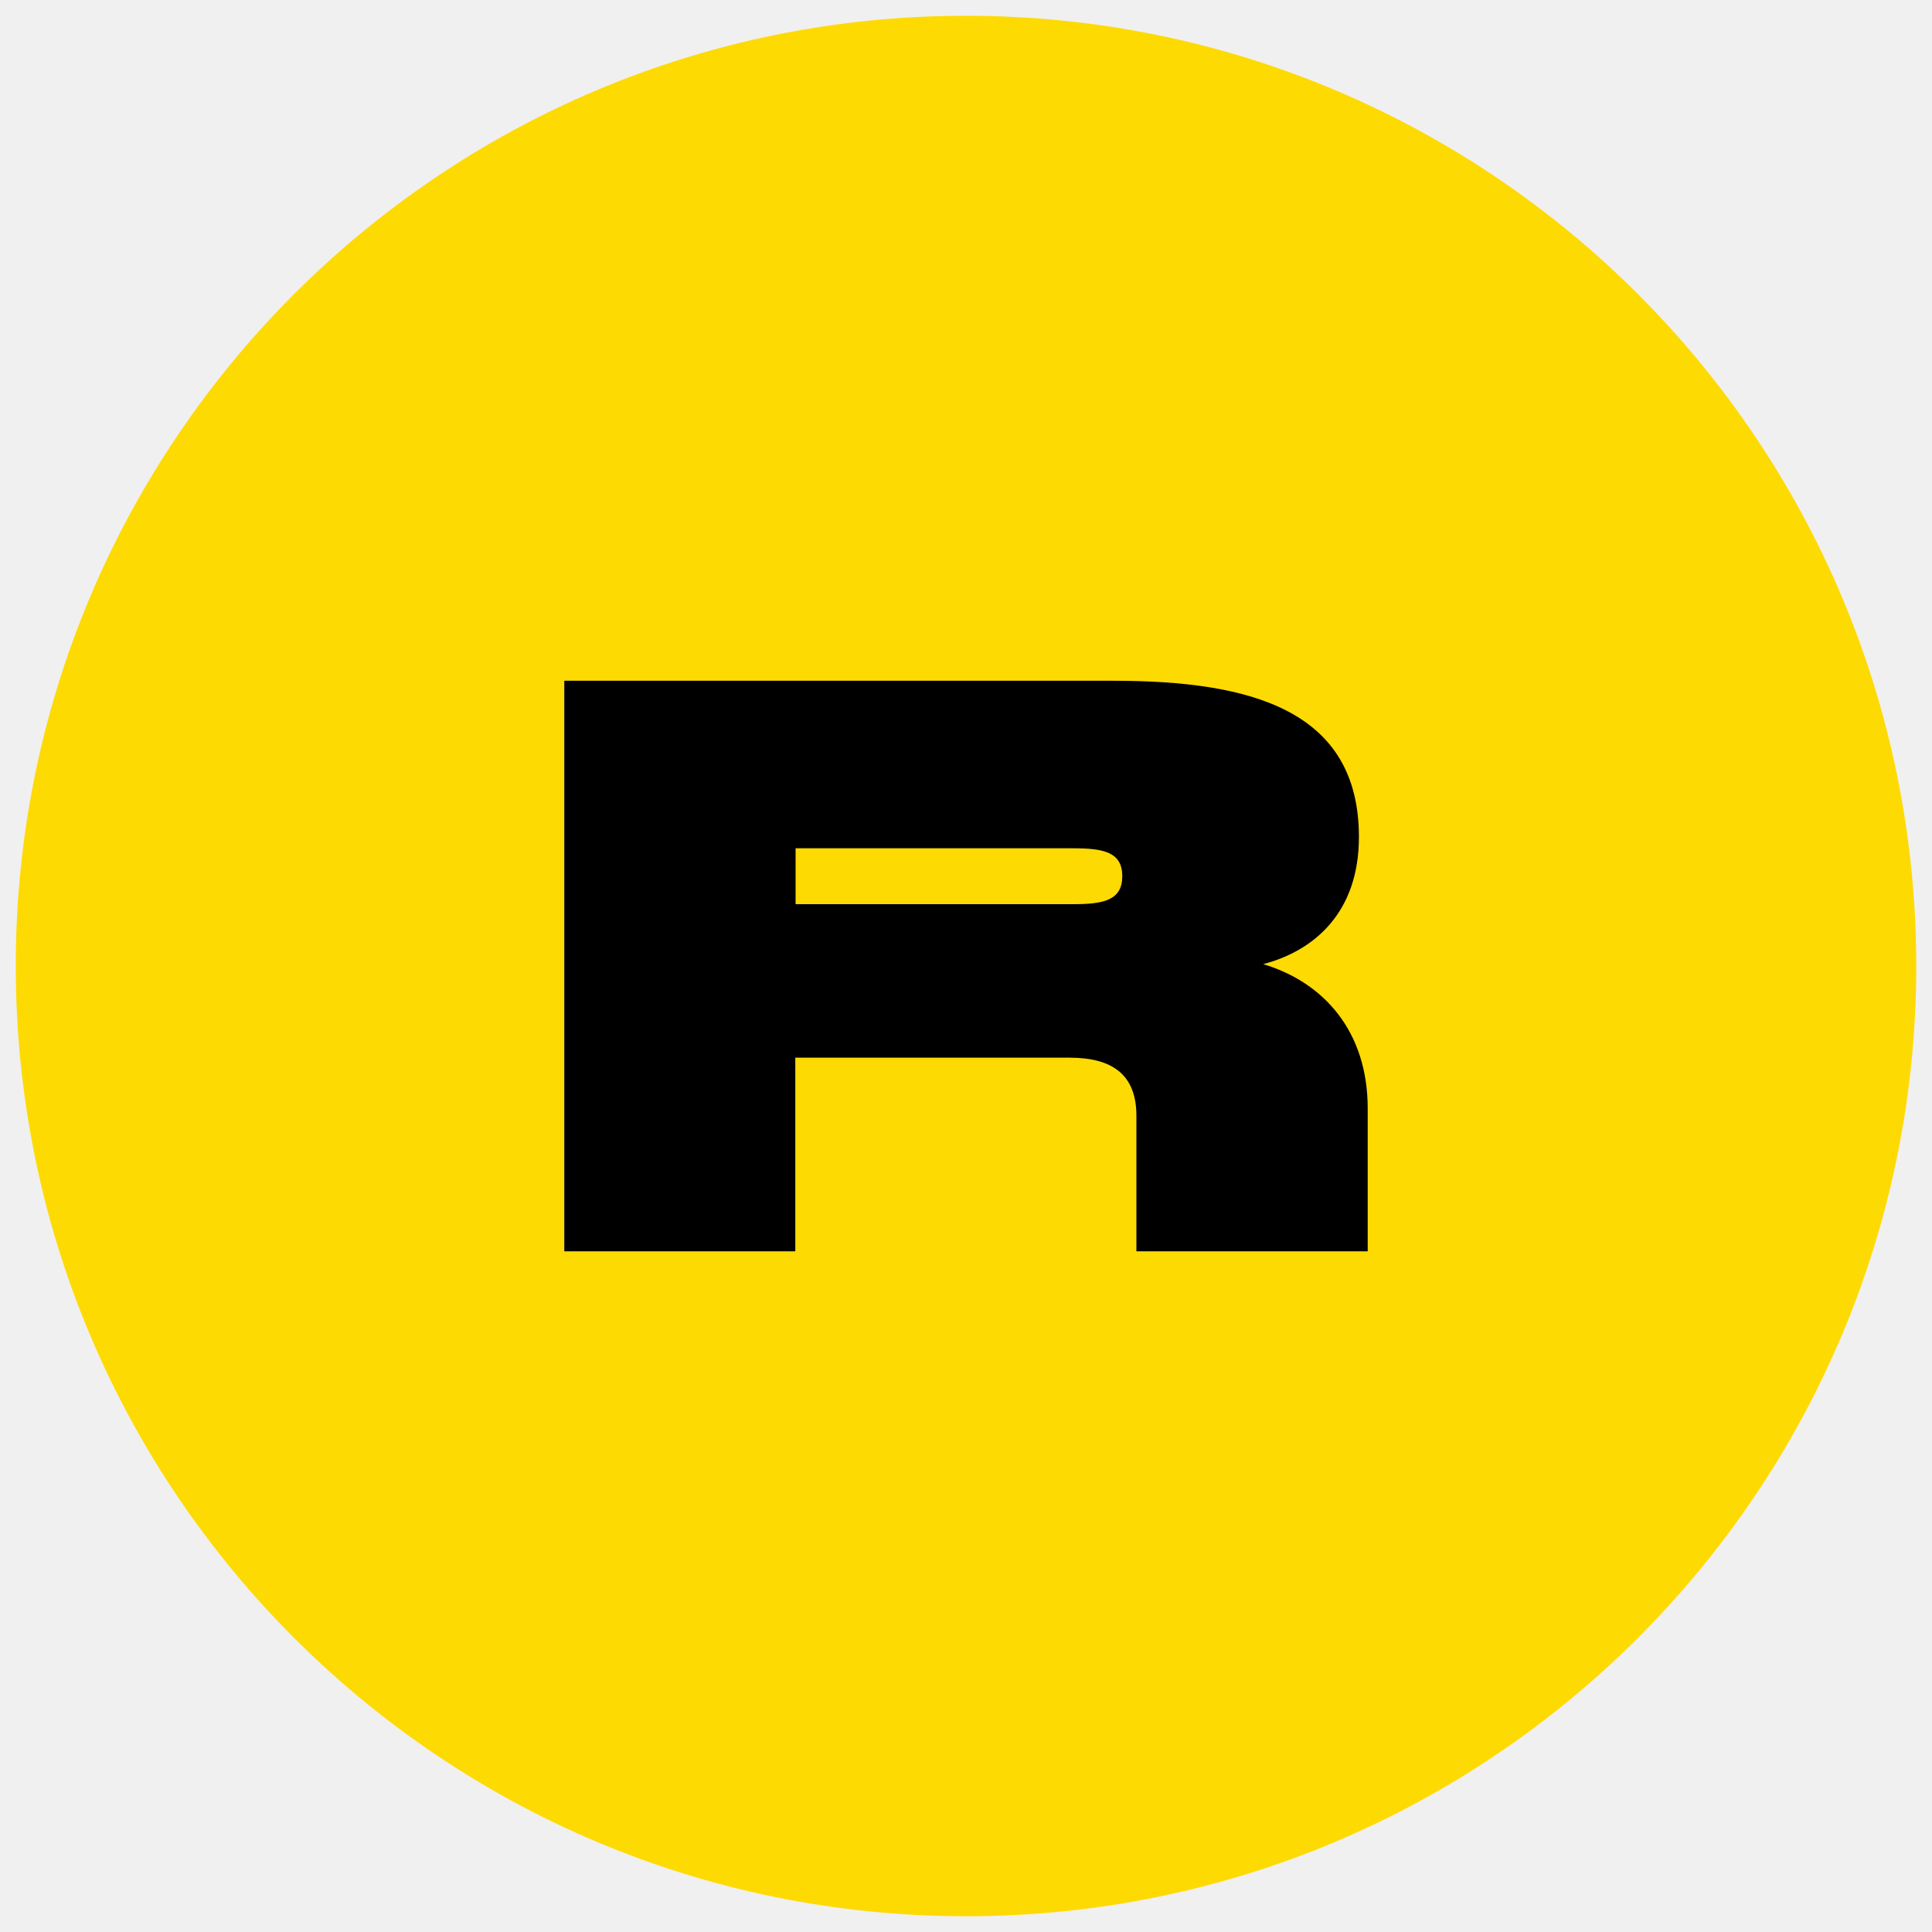
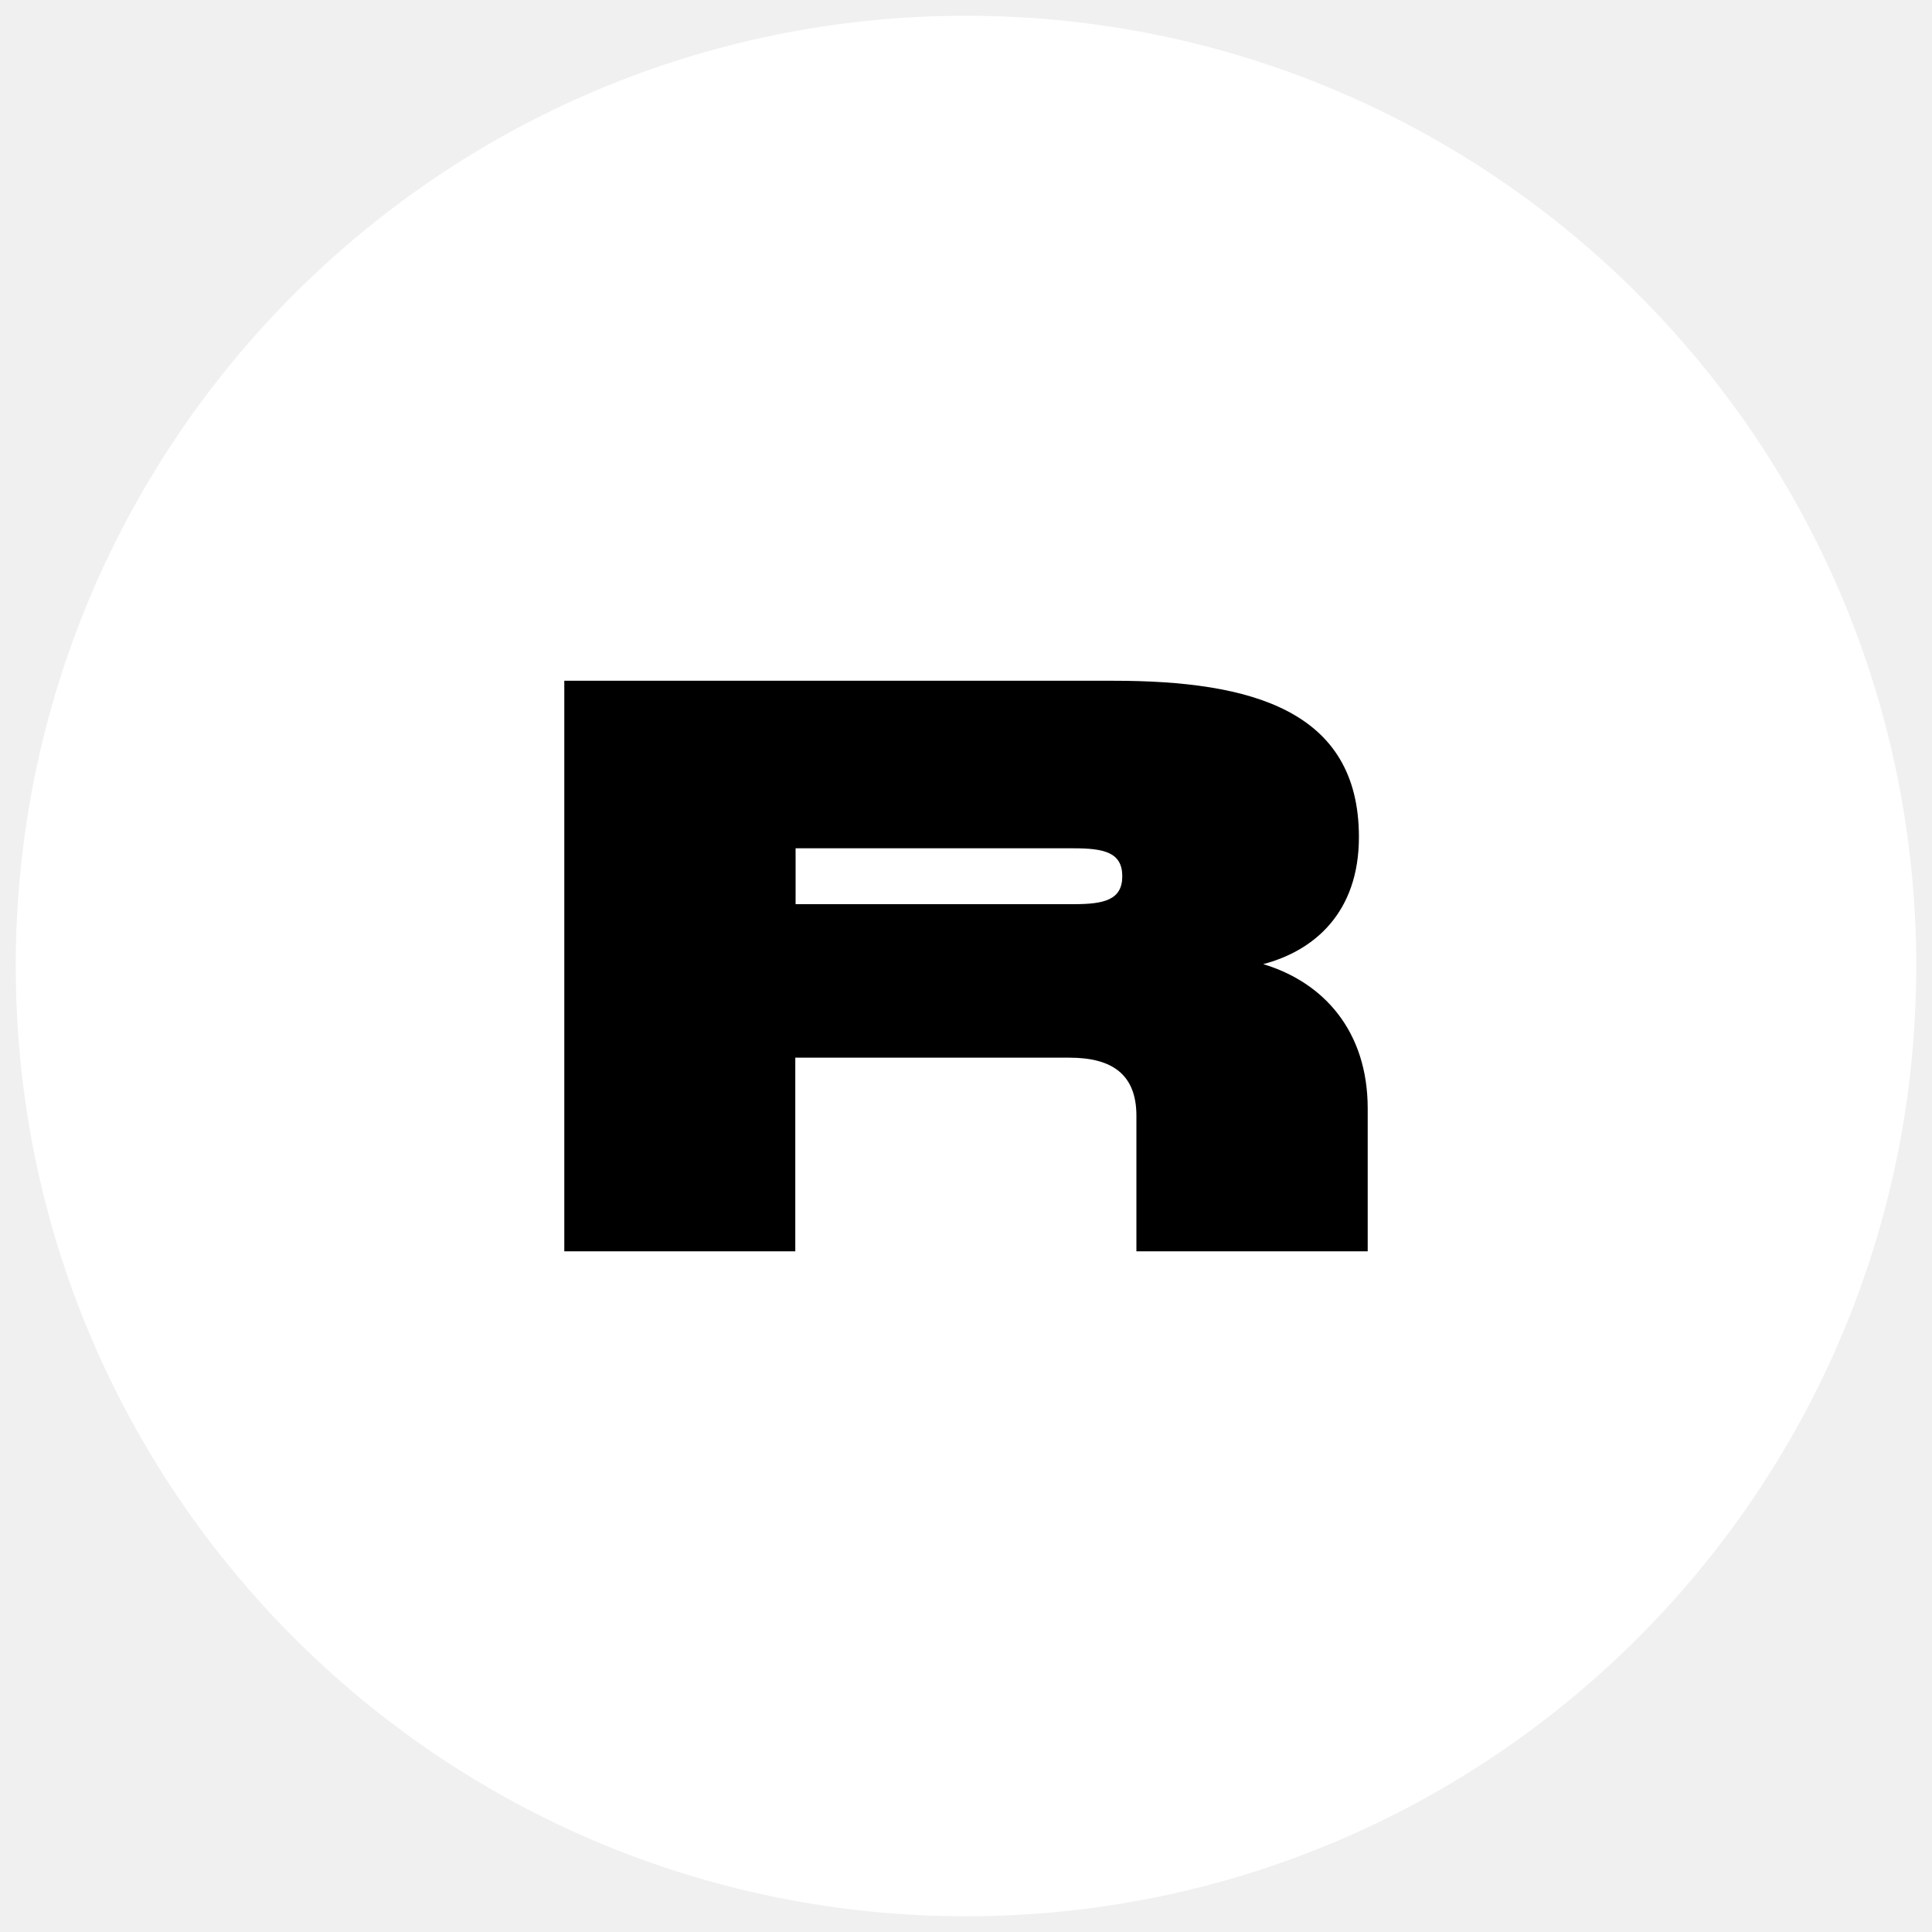
<svg xmlns="http://www.w3.org/2000/svg" version="1.1" id="Symbols" x="0px" y="0px" viewBox="0 0 64 64" style="enable-background:new 0 0 64 64;" xml:space="preserve">
  <style type="text/css">
- 	.st0{fill:#FFFFFF;filter:url(#Adobe_OpacityMaskFilter);}
- 	.st1{mask:url(#mask0_112_7146_00000008845039539712777760000007286939943601532295_);}
- 	.st2{fill-rule:evenodd;clip-rule:evenodd;fill:#FFFFFF;}
- 	.st3{fill-rule:evenodd;clip-rule:evenodd;fill:#94A6C3;}
- 	.st4{fill-rule:evenodd;clip-rule:evenodd;fill:#1B314F;}
- 	.st5{fill-rule:evenodd;clip-rule:evenodd;fill:#FFD923;}
- 	.st6{fill-rule:evenodd;clip-rule:evenodd;fill:#D82122;}
- 	.st7{fill:#40649F;}
- 	.st8{fill:#0000FF;}
- 	.st9{fill:#0028FF;}
- 	.st10{fill:#0018FF;}
- 	.st11{fill:#0000F1;}
- 	.st12{fill:#0000DA;}
- 	.st13{fill:#0058FF;}
- 	.st14{fill:#0048FF;}
- 	.st15{fill:#0014FF;}
- 	.st16{fill:#0000E8;}
- 	.st17{fill:#0000C4;}
- 	.st18{fill:#003CFF;}
- 	.st19{fill:#0008FF;}
- 	.st20{fill:#0000C8;}
- 	.st21{fill:#0090FF;}
- 	.st22{fill:#0084FF;}
- 	.st23{fill:#0068FF;}
- 	.st24{fill:#0000F6;}
- 	.st25{fill:#0000D1;}
- 	.st26{fill:#0000AD;}
- 	.st27{fill:#0000BB;}
- 	.st28{fill:#009CFF;}
- 	.st29{fill:#0078FF;}
- 	.st30{fill:#0000ED;}
- 	.st31{fill:#00CCFF;}
- 	.st32{fill:#002CFF;}
- 	.st33{fill:#00C4FF;}
- 	.st34{fill:#0050FF;}
- 	.st35{fill:#0000A4;}
- 	.st36{fill:#0000B6;}
- 	.st37{fill:#0000D6;}
- 	.st38{fill:#0004FF;}
- 	.st39{fill:#0000BF;}
- 	.st40{fill:#00D8FF;}
- 	.st41{fill:#0034FF;}
- 	.st42{fill:#00009F;}
- 	.st43{fill:#00BCFF;}
- 	.st44{fill:#23FFD4;}
- 	.st45{fill:#00ACFF;}
- 	.st46{fill:#1CFFDB;}
- 	.st47{fill:#0070FF;}
- 	.st48{fill:#000096;}
- 	.st49{fill:#26FFD1;}
- 	.st50{fill:#0044FF;}
- 	.st51{fill:#00E0FB;}
- 	.st52{fill:#0064FF;}
- 	.st53{fill:#19FFDE;}
- 	.st54{fill:#001CFF;}
- 	.st55{fill:#0000A8;}
- 	.st56{fill:#5AFF9D;}
- 	.st57{fill:#008CFF;}
- 	.st58{fill:#00B8FF;}
- 	.st59{fill:#00009B;}
- 	.st60{fill:#000092;}
- 	.st61{fill:#000CFF;}
- 	.st62{fill:#5DFF9A;}
- 	.st63{fill:#2CFFCA;}
- 	.st64{fill:#56FFA0;}
- 	.st65{fill:#000089;}
- 	.st66{fill:#006CFF;}
- 	.st67{fill:#16FFE1;}
- 	.st68{fill:#06ECF1;}
- 	.st69{fill:#94FF63;}
- 	.st70{fill:#0024FF;}
- 	.st71{fill:#005CFF;}
- 	.st72{fill:#0000DF;}
- 	.st73{fill:#0038FF;}
- 	.st74{fill:#90FF66;}
- 	.st75{fill:#00008D;}
- 	.st76{fill:#0030FF;}
- 	.st77{fill:#00A0FF;}
- 	.st78{fill:#33FFC4;}
- 	.st79{fill:#00B0FF;}
- 	.st80{fill:#00C8FF;}
- 	.st81{fill:#CAFF2C;}
- 	.st82{fill:#0000CD;}
- 	.st83{fill:#CEFF29;}
- 	.st84{fill:#C7FF30;}
- 	.st85{fill:#60FF97;}
- 	.st86{fill:#0040FF;}
- 	.st87{fill:#000080;}
- 	.st88{fill:#0FF8E7;}
- 	.st89{fill:#0060FF;}
- 	.st90{fill:#0054FF;}
- 	.st91{fill:#0074FF;}
- 	.st92{fill:#C1FF36;}
- 	.st93{fill:#000084;}
- 	.st94{fill:#97FF60;}
- 	.st95{fill:#004CFF;}
- 	.st96{fill:#D1FF26;}
- 	.st97{fill:#36FFC1;}
- 	.st98{fill:#8DFF6A;}
- 	.st99{fill:#FFEA00;}
- 	.st100{fill:#FBF100;}
- 	.st101{fill:#0080FF;}
- 	.st102{fill:#FFE200;}
- 	.st103{fill:#53FFA4;}
- 	.st104{fill:#007CFF;}
- 	.st105{fill:#63FF94;}
- 	.st106{fill:#0000FA;}
- 	.st107{fill:#F1FC06;}
- 	.st108{fill:#BEFF39;}
- 	.st109{fill:#D4FF23;}
- 	.st110{fill:#FFDB00;}
- 	.st111{fill:#0094FF;}
- 	.st112{fill:#FFB200;}
- 	.st113{fill:#13FCE4;}
- 	.st114{fill:#FFBD00;}
- 	.st115{fill:#0020FF;}
- 	.st116{fill:#FFA700;}
- 	.st117{fill:#3CFFBA;}
- 	.st118{fill:#00D0FF;}
- 	.st119{fill:#00A4FF;}
- 	.st120{fill:#EBFF0C;}
- 	.st121{fill:#FFC800;}
- 	.st122{fill:#00DCFE;}
- 	.st123{fill:#B7FF40;}
- 	.st124{fill:#FFD700;}
- 	.st125{fill:#FF7A00;}
- 	.st126{fill:#FF9C00;}
- 	.st127{fill:#FF8900;}
- 	.st128{fill:#00E4F8;}
- 	.st129{fill:#D7FF1F;}
- 	.st130{fill:#02E8F4;}
- 	.st131{fill:#FF6F00;}
- 	.st132{fill:#FF9800;}
- 	.st133{fill:#00A8FF;}
- 	.st134{fill:#1FFFD7;}
- 	.st135{fill:#E1FF16;}
- 	.st136{fill:#0CF4EB;}
- 	.st137{fill:#FF6000;}
- 	.st138{fill:#43FFB4;}
- 	.st139{fill:#FF4E00;}
- 	.st140{fill:#FFAB00;}
- 	.st141{fill:#FF9400;}
- 	.st142{fill:#FF6400;}
- 	.st143{fill:#50FFA7;}
- 	.st144{fill:#4DFFAA;}
- 	.st145{fill:#B4FF43;}
- 	.st146{fill:#00D4FF;}
- 	.st147{fill:#FF3F00;}
- 	.st148{fill:#FFD300;}
- 	.st149{fill:#49FFAD;}
- 	.st150{fill:#66FF90;}
- 	.st151{fill:#09F0EE;}
- 	.st152{fill:#FF3B00;}
- 	.st153{fill:#FF8600;}
- 	.st154{fill:#46FFB1;}
- 	.st155{fill:#FF2900;}
- 	.st156{fill:#80FF77;}
- 	.st157{fill:#FFB900;}
- 	.st158{fill:#8AFF6D;}
- 	.st159{fill:#29FFCE;}
- 	.st160{fill:#FF3000;}
- 	.st161{fill:#FF5900;}
- 	.st162{fill:#0098FF;}
- 	.st163{fill:#FF1600;}
- 	.st164{fill:#00B4FF;}
- 	.st165{fill:#FF9100;}
- 	.st166{fill:#39FFBE;}
- 	.st167{fill:#FF2200;}
- 	.st168{fill:#ADFF49;}
- 	.st169{fill:#FF3800;}
- 	.st170{fill:#F60B00;}
- 	.st171{fill:#00C0FF;}
- 	.st172{fill:#FFCC00;}
- 	.st173{fill:#AAFF4D;}
- 	.st174{fill:#BAFF3C;}
- 	.st175{fill:#FFD000;}
- 	.st176{fill:#F10800;}
- 	.st177{fill:#DF0000;}
- 	.st178{fill:#E4FF13;}
- 	.st179{fill:#FA0F00;}
- 	.st180{fill:#FF2500;}
- 	.st181{fill:#DBFF1C;}
- 	.st182{fill:#0000B2;}
- 	.st183{fill:#A7FF50;}
- 	.st184{fill:#FF5500;}
- 	.st185{fill:#30FFC7;}
- 	.st186{fill:#ED0400;}
- 	.st187{fill:#FF1E00;}
- 	.st188{fill:#C80000;}
- 	.st189{fill:#CD0000;}
- 	.st190{fill:#D10000;}
- 	.st191{fill:#A4FF53;}
- 	.st192{fill:#FF8D00;}
- 	.st193{fill:#FFB600;}
- 	.st194{fill:#E40000;}
- 	.st195{fill:#FFC100;}
- 	.st196{fill:#F8F500;}
- 	.st197{fill:#FF7E00;}
- 	.st198{fill:#83FF73;}
- 	.st199{fill:#FFC400;}
- 	.st200{fill:#40FFB7;}
- 	.st201{fill:#6AFF8D;}
- 	.st202{fill:#FF1300;}
- 	.st203{fill:#D60000;}
- 	.st204{fill:#FF4300;}
- 	.st205{fill:#FF6C00;}
- 	.st206{fill:#BB0000;}
- 	.st207{fill:#FF4700;}
- 	.st208{fill:#FFA300;}
- 	.st209{fill:#FF5200;}
- 	.st210{fill:#B20000;}
- 	.st211{fill:#A0FF56;}
- 	.st212{fill:#FF8200;}
- 	.st213{fill:#87FF70;}
- 	.st214{fill:#E7FF0F;}
- 	.st215{fill:#FF5D00;}
- 	.st216{fill:#FF3400;}
- 	.st217{fill:#BF0000;}
- 	.st218{fill:#FF6800;}
- 	.st219{fill:#7DFF7A;}
- 	.st220{fill:#FFE600;}
- 	.st221{fill:#FF7300;}
- 	.st222{fill:#A40000;}
- 	.st223{fill:#DA0000;}
- 	.st224{fill:#9DFF5A;}
- 	.st225{fill:#E80000;}
- 	.st226{fill:#FFAE00;}
- 	.st227{fill:#DEFF19;}
- 	.st228{fill:#9F0000;}
- 	.st229{fill:#A80000;}
- 	.st230{fill:#FEED00;}
- 	.st231{fill:#FF1A00;}
- 	.st232{fill:#C4FF33;}
- 	.st233{fill:#B60000;}
- 	.st234{fill:#9AFF5D;}
- 	.st235{fill:#960000;}
- 	.st236{fill:#F4F802;}
- 	.st237{fill:#EEFF09;}
- 	.st238{fill:#FF9F00;}
- 	.st239{fill:#FFDE00;}
- 	.st240{fill:#6DFF8A;}
- 	.st241{fill:#B1FF46;}
- 	.st242{fill:#890000;}
- 	.st243{fill:#FF2D00;}
- 	.st244{fill:#9B0000;}
- 	.st245{fill:#8D0000;}
- 	.st246{fill:#0010FF;}
- 	.st247{fill:#0000E3;}
- 	.st248{fill:#800000;}
- 	.st249{fill:#840000;}
- 	.st250{fill:#920000;}
- 	.st251{fill:#0088FF;}
- 	.st252{fill:#AD0000;}
- 	.st253{fill:#FF4A00;}
- 	.st254{fill:#C40000;}
- 	.st255{fill:#FF7700;}
- 	.st256{fill:url(#SVGID_1_);}
- 	.st257{fill:#FFFFFF;}
- 	.st258{fill:#357A6E;}
- 	.st259{fill-rule:evenodd;clip-rule:evenodd;fill:#2081E2;}
- 	.st260{opacity:0.3;}
- 	.st261{fill:#909090;}
- 	.st262{fill-rule:evenodd;clip-rule:evenodd;fill:#633001;}
- 	.st263{fill-rule:evenodd;clip-rule:evenodd;fill:#FEDC90;}
- 	.st264{fill-rule:evenodd;clip-rule:evenodd;fill:#D1884F;}
- 	.st265{fill:#005EDE;}
- 	.st266{fill:#294661;}
- 	.st267{fill:url(#Burn_00000070836803468066736300000007282076541885623430_);}
- 	.st268{fill:#C5C2C6;}
- 	.st269{fill-rule:evenodd;clip-rule:evenodd;fill:#12141E;}
- 	.st270{fill:#FFFFFF;filter:url(#Adobe_OpacityMaskFilter_00000049921835028917796730000006769126290856886710_);}
- 	.st271{mask:url(#mask0_112_10953_00000092452469575815252120000016433094664549502848_);}
- 	.st272{fill-rule:evenodd;clip-rule:evenodd;fill:#94FEBF;}
- 	.st273{fill:#FF007A;}
- 	.st274{fill-rule:evenodd;clip-rule:evenodd;fill:#FF007A;}
- 	.st275{fill:#253743;}
- 	.st276{fill-rule:evenodd;clip-rule:evenodd;fill:#FB6706;}
- 	.st277{fill:#FAD910;}
- 	.st278{fill:#FEDC10;}
- 	.st279{fill:#7CDFD4;}
- 	.st280{fill:#7CDFD5;}
- 	.st281{fill:#313838;}
- 	.st282{fill:#2D3538;}
- 	.st283{fill:#323A3D;}
- 	.st284{fill:#32393C;}
- 	.st285{fill:#2D3537;}
- 	.st286{opacity:0.5;fill-rule:evenodd;clip-rule:evenodd;fill:#FFFFFF;}
- 	.st287{fill:#FCFCFC;}
- 	.st288{fill:#AEB4BE;}
- 	.st289{fill:#3B382C;}
- 	.st290{fill:#3B3829;}
- 	.st291{fill:#5D5D5D;}
- 	.st292{fill:#575757;}
- 	.st293{fill:#282828;}
- 	.st294{fill:#1E1E1E;}
- 	.st295{fill:#CDB141;}
- 	.st296{fill:#D3B743;}
- 	.st297{fill-rule:evenodd;clip-rule:evenodd;fill:#0097A7;}
- 	.st298{fill:#4189C9;}
- 	.st299{fill:#262F71;}
- 	.st300{fill:#161F42;}
- 	.st301{fill:#5C94CE;}
- 	.st302{fill:#6497D0;}
- 	.st303{fill:#689AD1;}
- 	.st304{fill:#4E8FCC;}
- 	.st305{fill:#5591CD;}
- 	.st306{fill:#418AC9;}
- 	.st307{fill:#468CCA;}
- 	.st308{fill:#488DCA;}
- 	.st309{fill:#428AC9;}
- 	.st310{fill:#182144;}
- 	.st311{fill:#458CCA;}
- 	.st312{fill:#263154;}
- 	.st313{fill:#424A7F;}
- 	.st314{fill:#5A5D76;}
- 	.st315{fill:#4F668A;}
- 	.st316{fill:#555A73;}
- 	.st317{fill:#6D9CD2;}
- 	.st318{fill:#729FD4;}
- 	.st319{fill:#78A2D5;}
- 	.st320{fill:#7DA5D6;}
- 	.st321{fill:#81A7D8;}
- 	.st322{fill:#0E1F66;}
- 	.st323{fill:#699AD1;}
- 	.st324{fill:#88ABD9;}
- 	.st325{fill:url(#SVGID_00000154412781106276034260000003021726274994585775_);}
- 	.st326{fill:url(#SVGID_00000078762778587348475120000012087878299899999665_);}
- 	.st327{fill:url(#SVGID_00000060021328504448032530000000173262947442505360_);}
- 	.st328{fill:url(#SVGID_00000052070718894422038170000017671724832793571737_);}
- 	.st329{fill:url(#SVGID_00000142890942039812878950000003528661307668618376_);}
- 	.st330{fill:url(#SVGID_00000119799113034891863390000001613510778257084305_);}
- 	.st331{fill:url(#SVGID_00000099637547007743495870000015171354113370581658_);}
- 	.st332{fill:url(#SVGID_00000047060979369484586160000000533006679755359108_);}
- 	.st333{fill:url(#SVGID_00000044872703588377557280000017583388791002968196_);}
- 	.st334{fill:url(#SVGID_00000039856750999004589750000002101480498379301789_);}
- 	.st335{fill:url(#SVGID_00000072273330352775165130000003969721699539345326_);}
- 	.st336{fill:url(#SVGID_00000134929788726009450570000012215544552509247421_);}
- 	.st337{fill:url(#SVGID_00000109024969609034774240000013591944938373406622_);}
- 	.st338{fill:#F5A676;}
- 	.st339{fill:url(#SVGID_00000102502434116542273130000015368708067008138889_);}
- 	.st340{fill:url(#SVGID_00000056396946812468223780000006186389237333913742_);}
- 	.st341{fill:url(#SVGID_00000069361095173577001670000009214520621859652531_);}
- 	.st342{fill:#BC423E;}
- 	.st343{fill:#343738;}
- 	.st344{fill:#59C6F2;}
- 	.st345{fill:#FEDA03;}
+ 	.st0{fill:#FFFFFF;}
</style>
  <g id="rarible">
-     <circle class="st345" cx="32" cy="32" r="31.478" />
+     <circle class="st0" cx="32" cy="32" r="31.478" />
    <path d="M41.845,31.938c1.674-0.437,3.171-1.695,3.171-4.21c0-4.2-3.566-5.177-8.13-5.177H18.693v18.901h7.652   v-6.415h9.086c1.403,0,2.214,0.551,2.214,1.923v4.491h7.662v-4.73C45.307,34.162,43.852,32.541,41.845,31.938z    M35.566,29.952h-9.211v-1.851h9.211c1.008,0,1.611,0.135,1.611,0.925C37.177,29.817,36.564,29.952,35.566,29.952z" />
  </g>
</svg>
